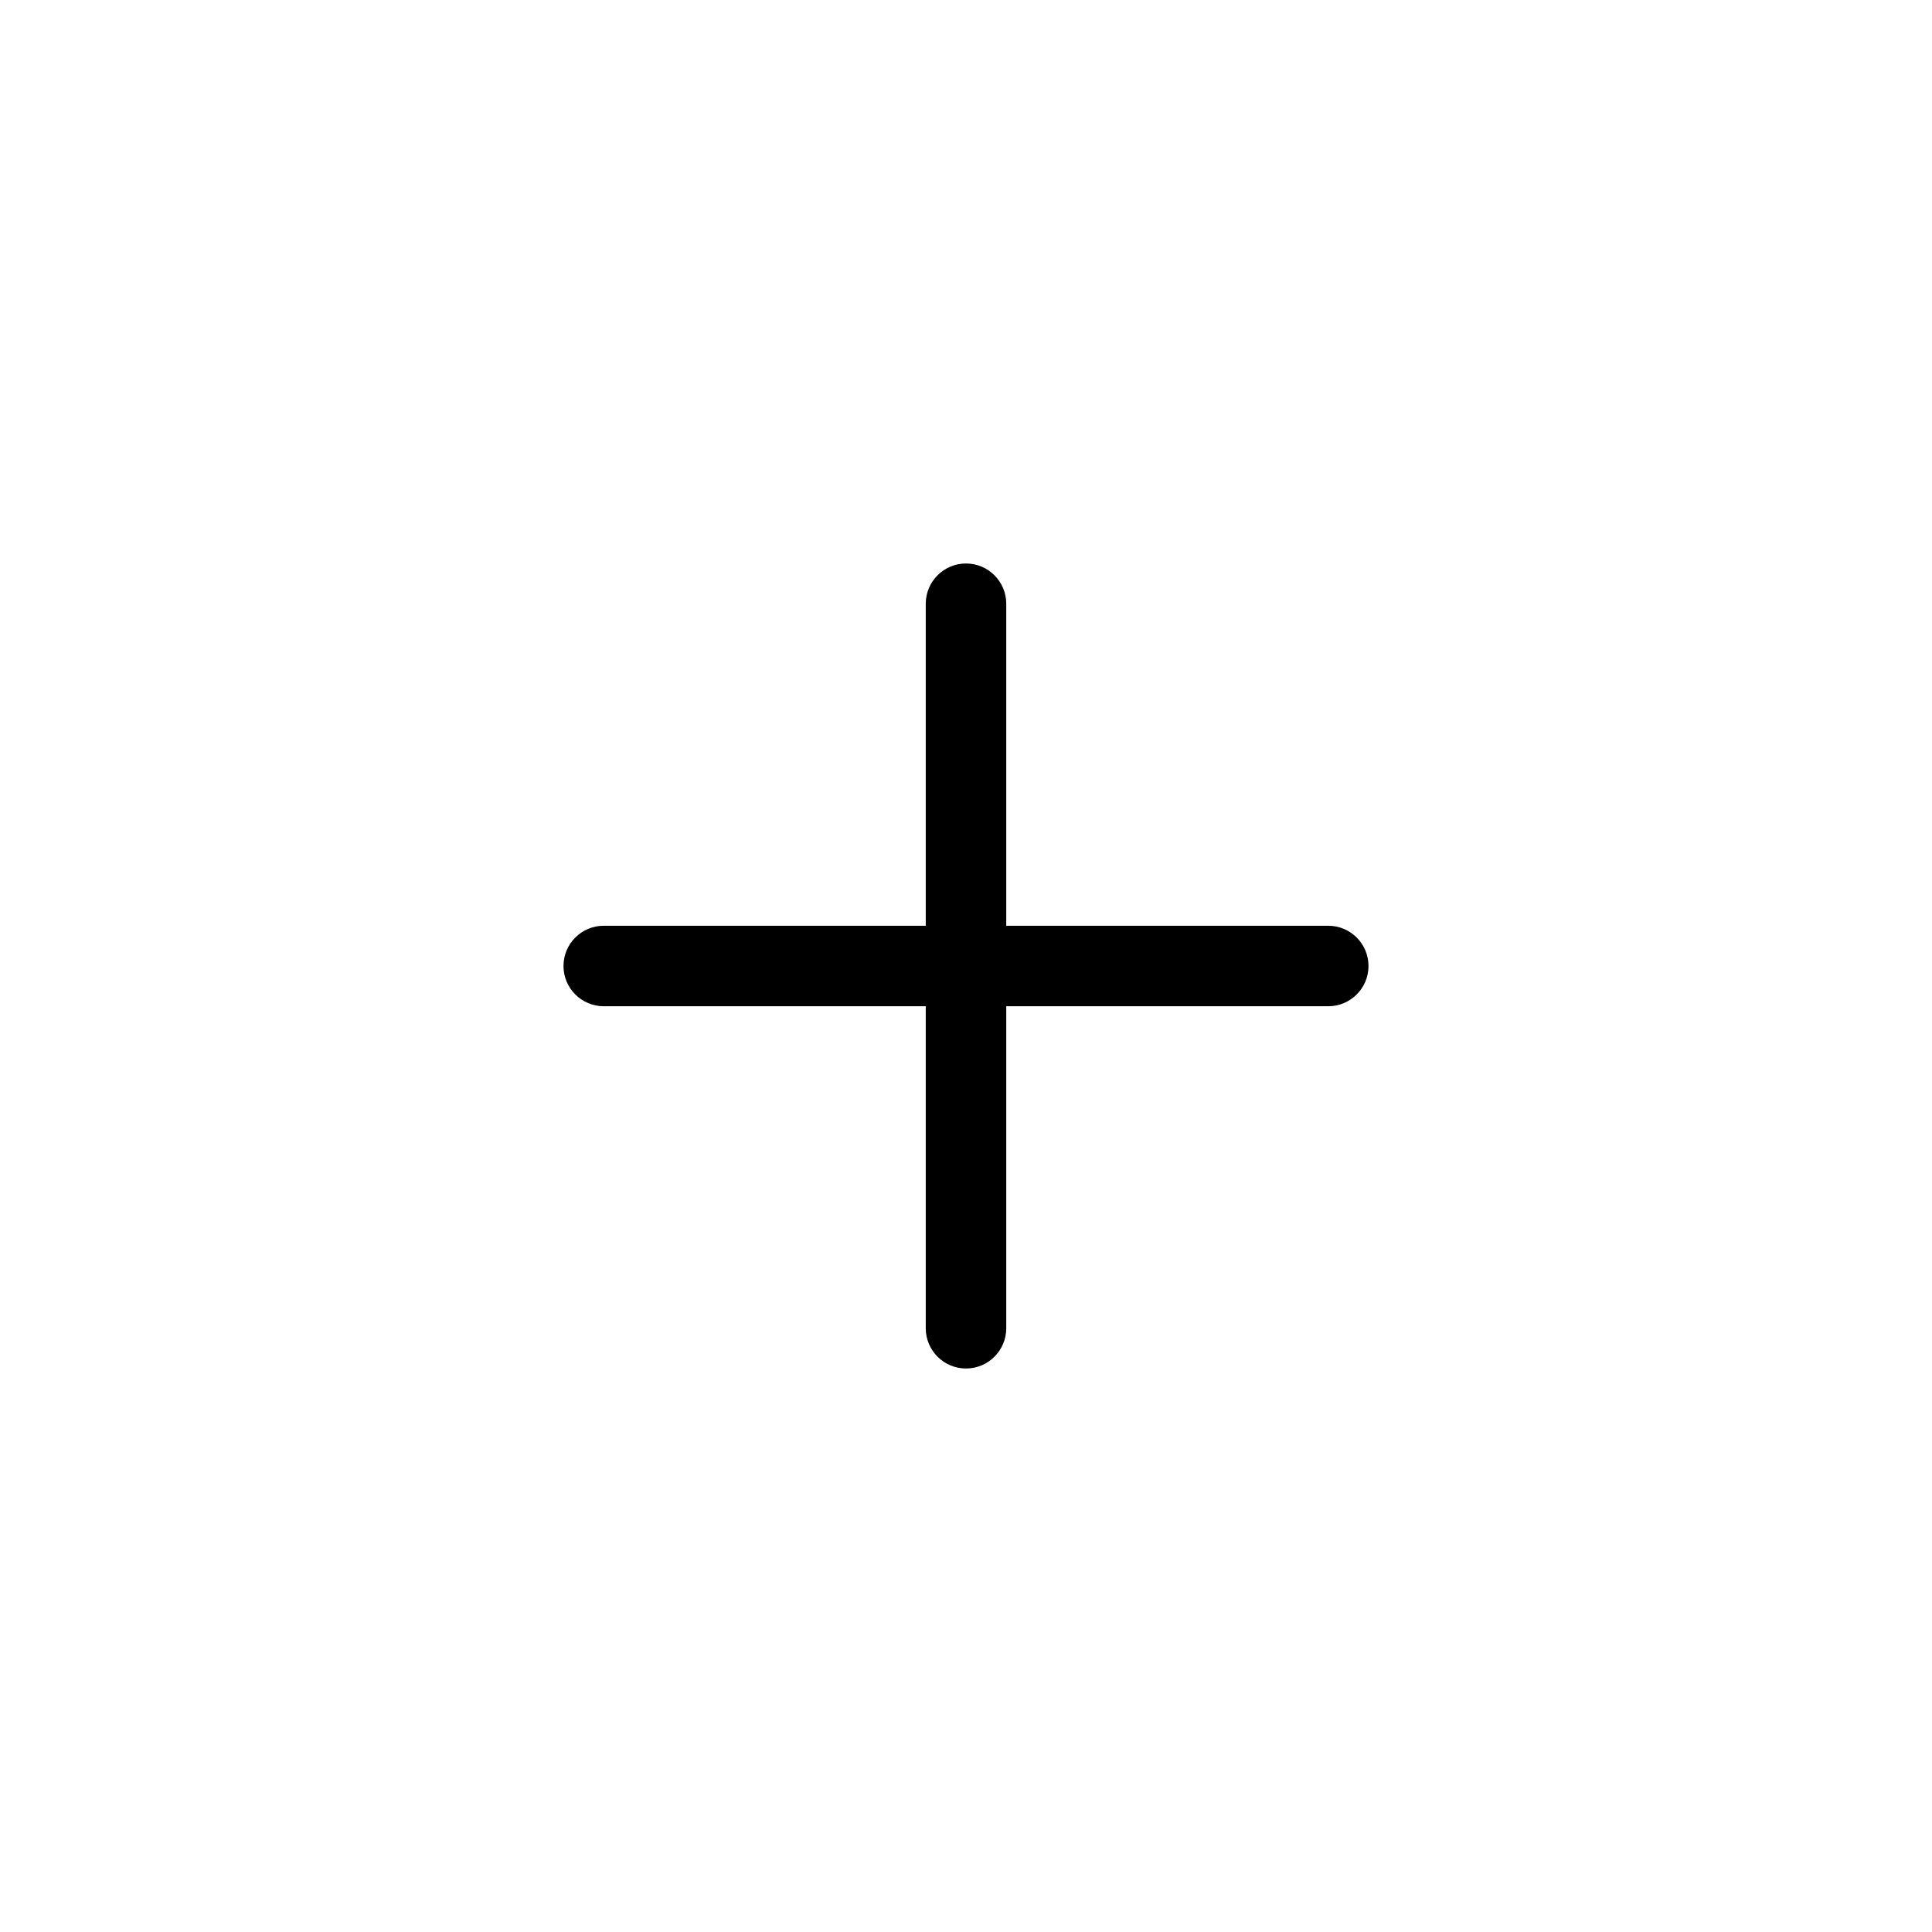
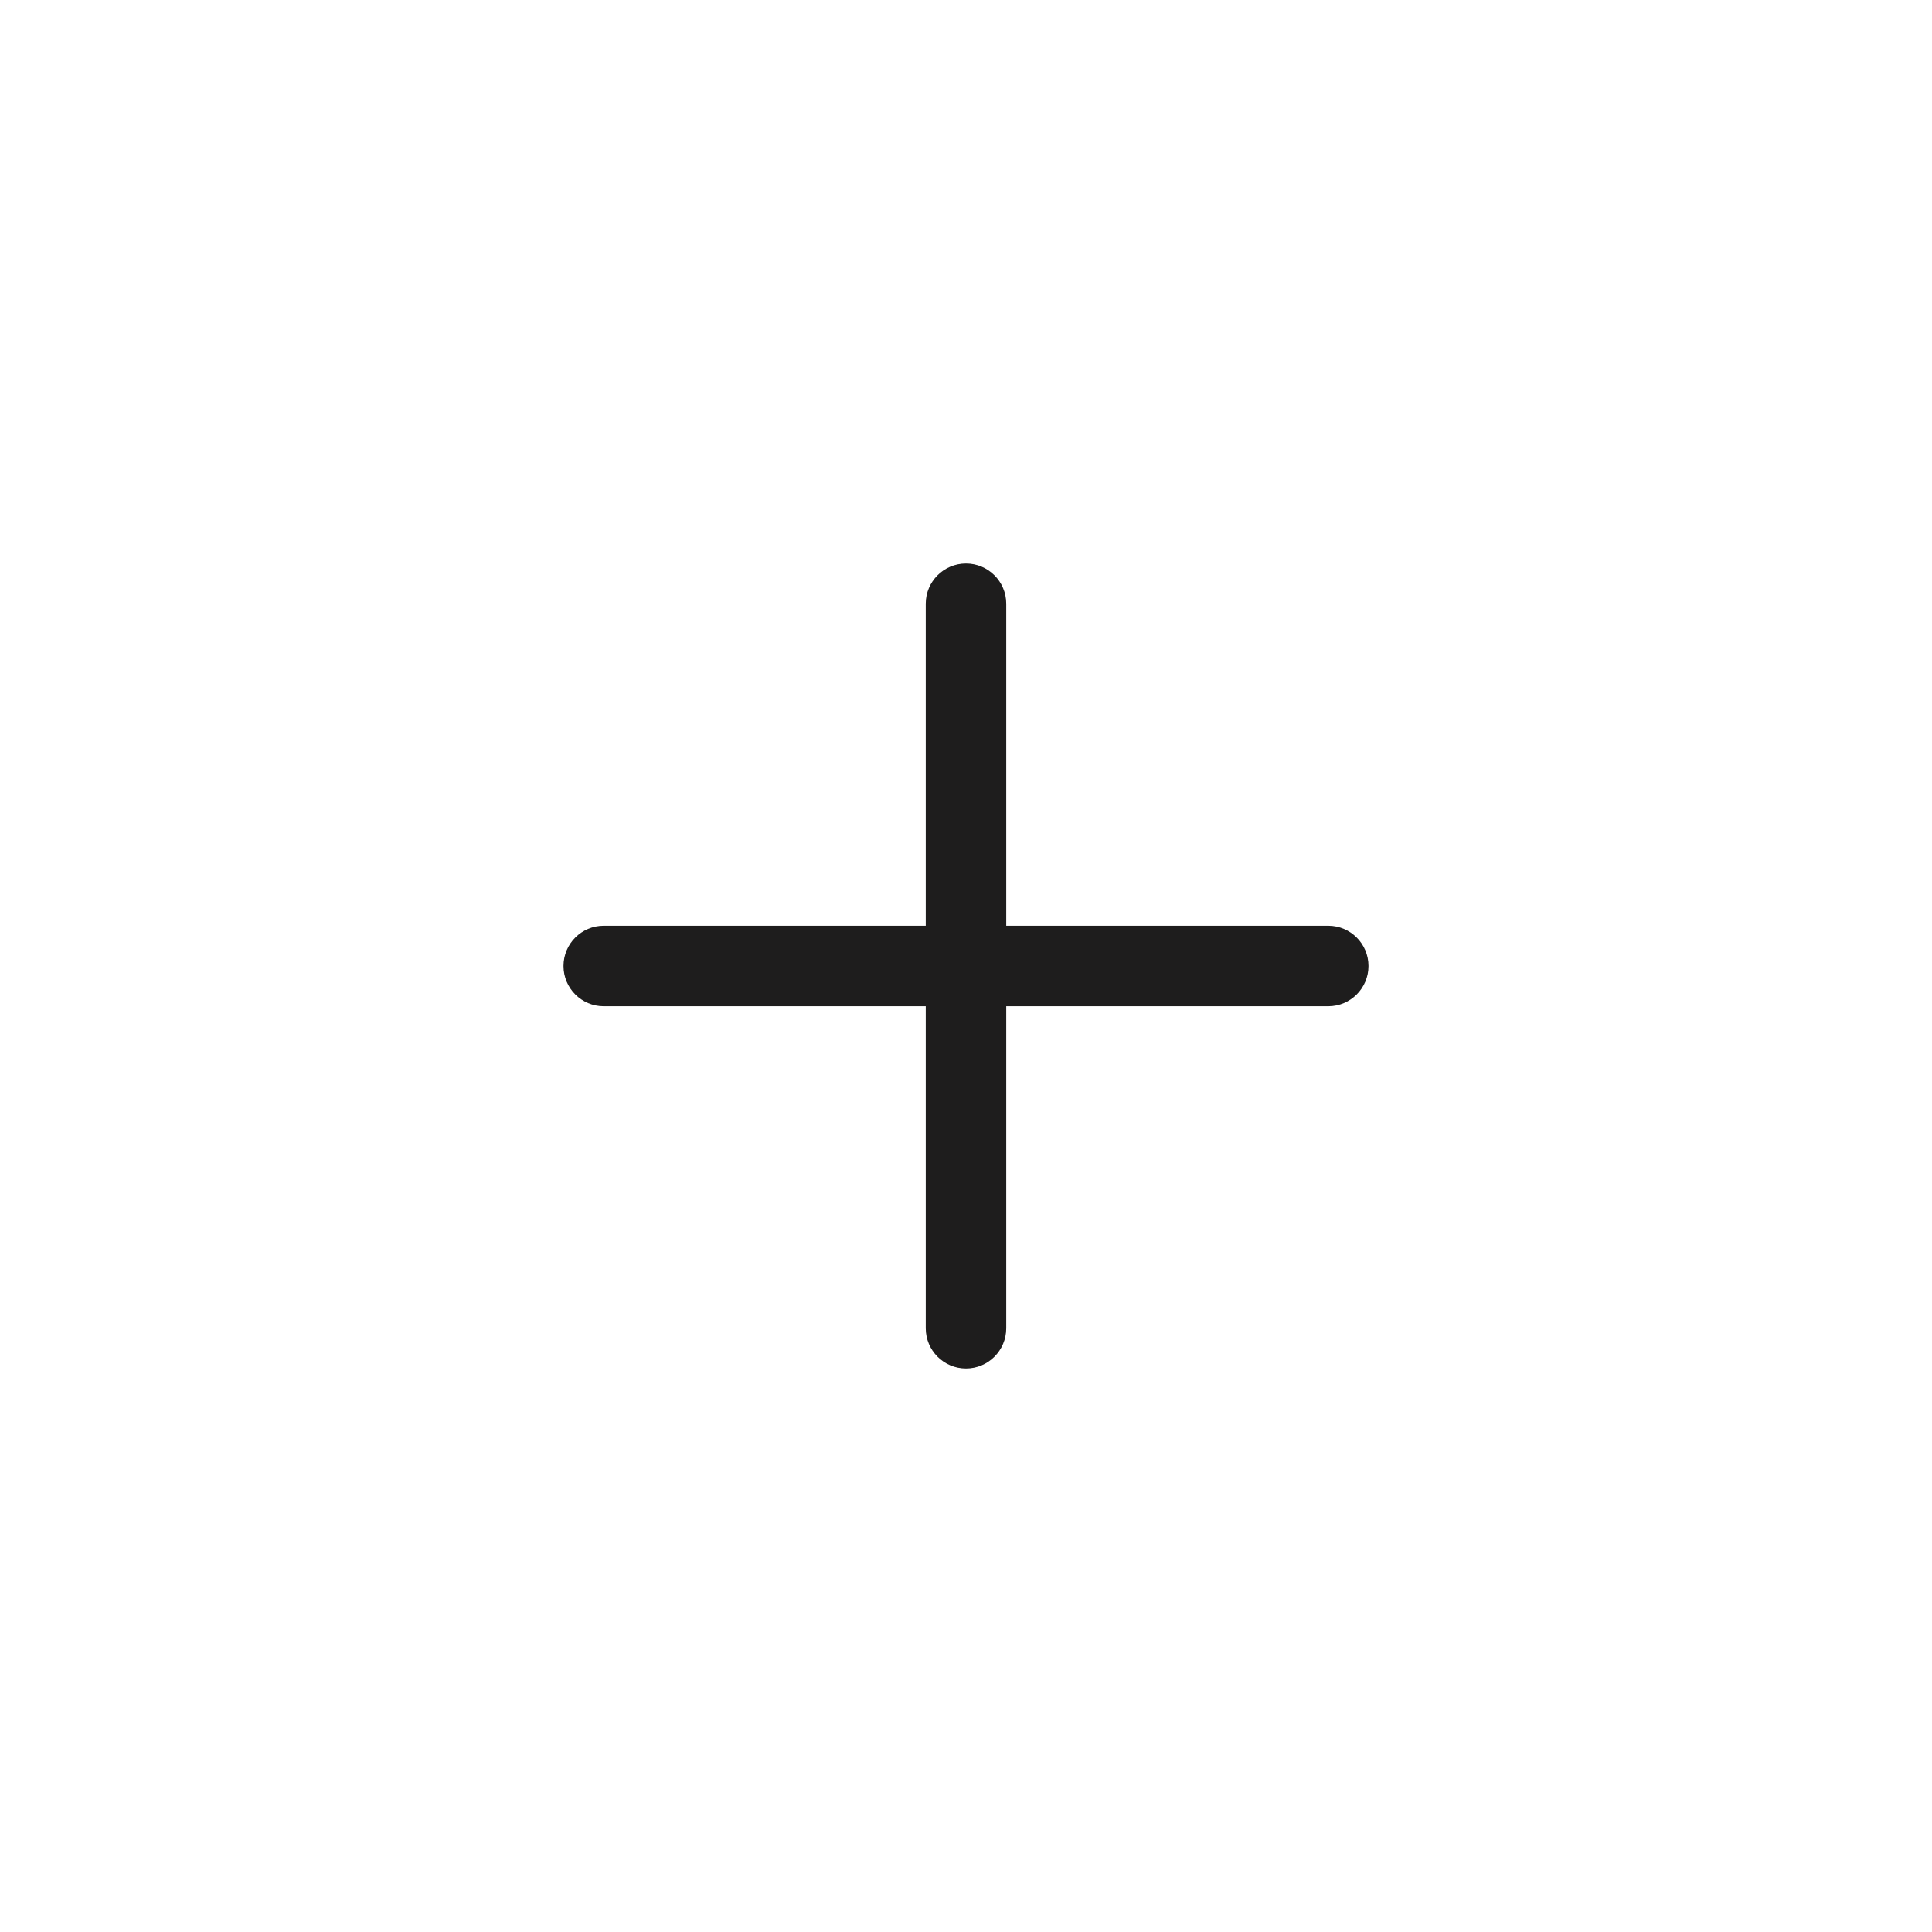
<svg xmlns="http://www.w3.org/2000/svg" width="48" height="48" viewBox="0 0 48 48" fill="none">
-   <path fill-rule="evenodd" clip-rule="evenodd" d="M25 15C25 14.448 24.552 14 24 14C23.448 14 23 14.448 23 15V23H15C14.448 23 14 23.448 14 24C14 24.552 14.448 25 15 25H23V33C23 33.552 23.448 34 24 34C24.552 34 25 33.552 25 33V25H33C33.552 25 34 24.552 34 24C34 23.448 33.552 23 33 23H25V15Z" fill="black" />
+   <path fill-rule="evenodd" clip-rule="evenodd" d="M25 15C25 14.448 24.552 14 24 14C23.448 14 23 14.448 23 15V23H15C14.448 23 14 23.448 14 24C14 24.552 14.448 25 15 25H23V33C23 33.552 23.448 34 24 34C24.552 34 25 33.552 25 33V25H33C33.552 25 34 24.552 34 24C34 23.448 33.552 23 33 23H25V15Z" fill="#1E1D1D" />
</svg>
